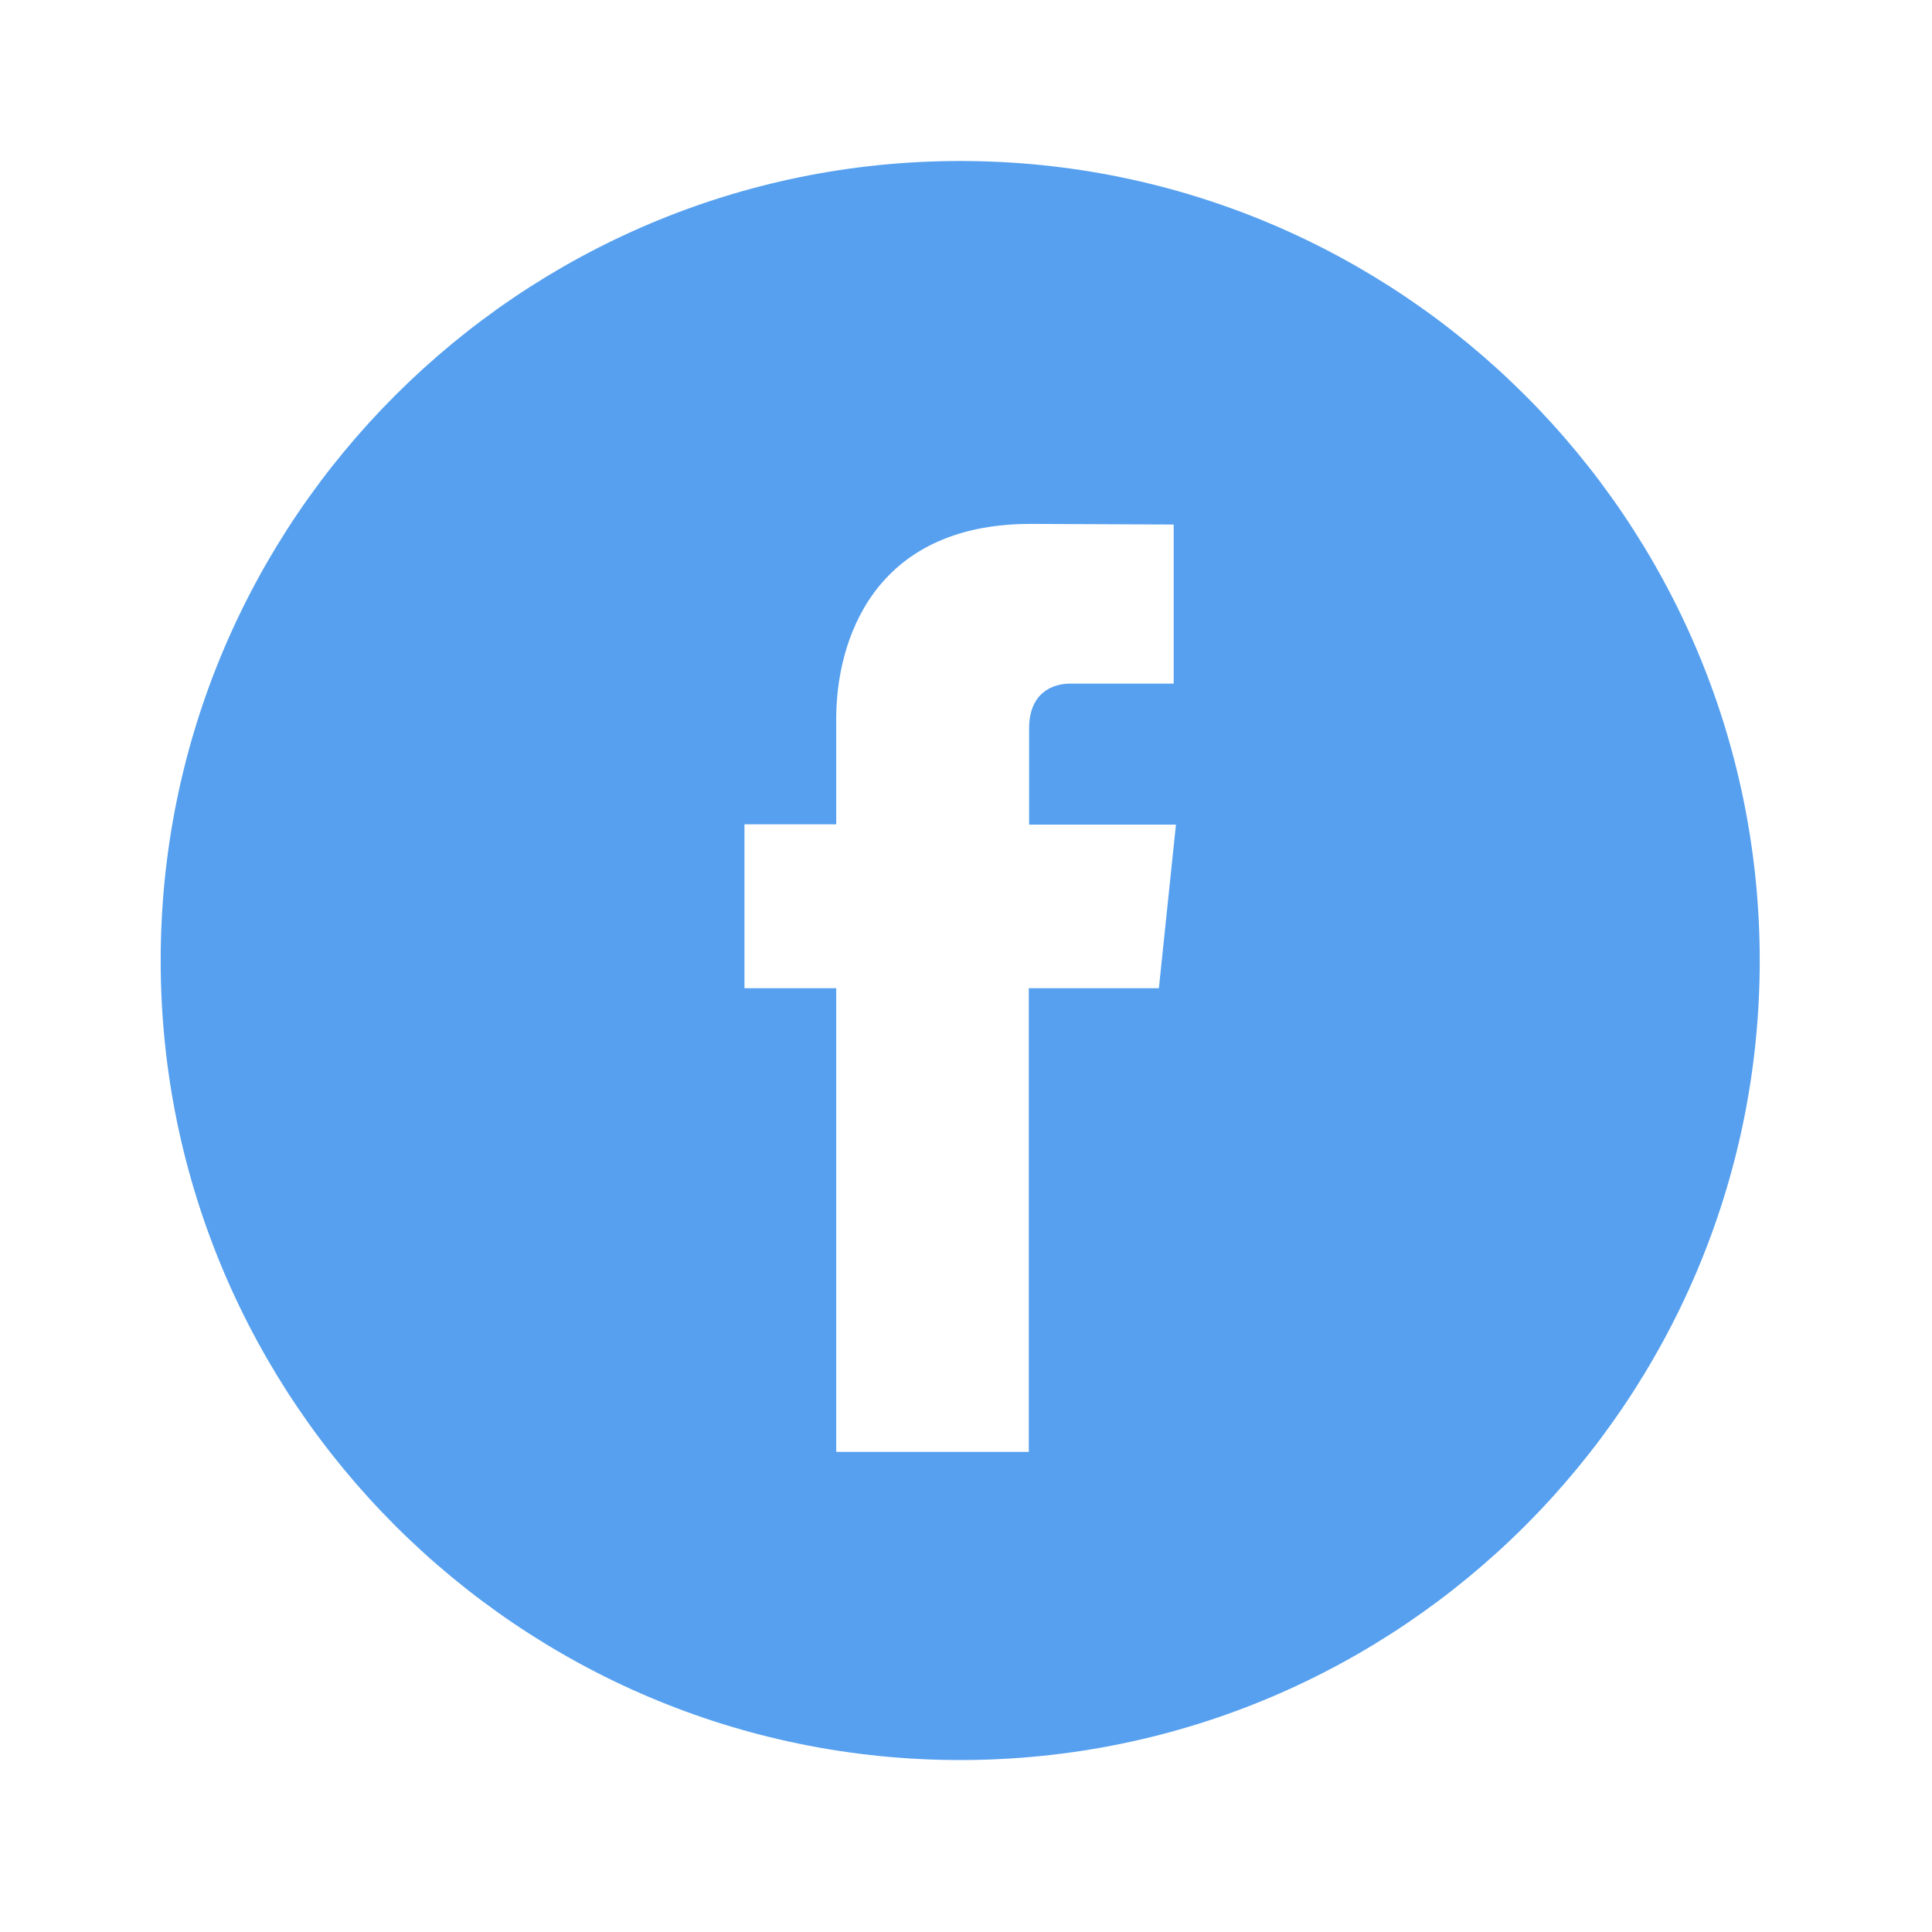
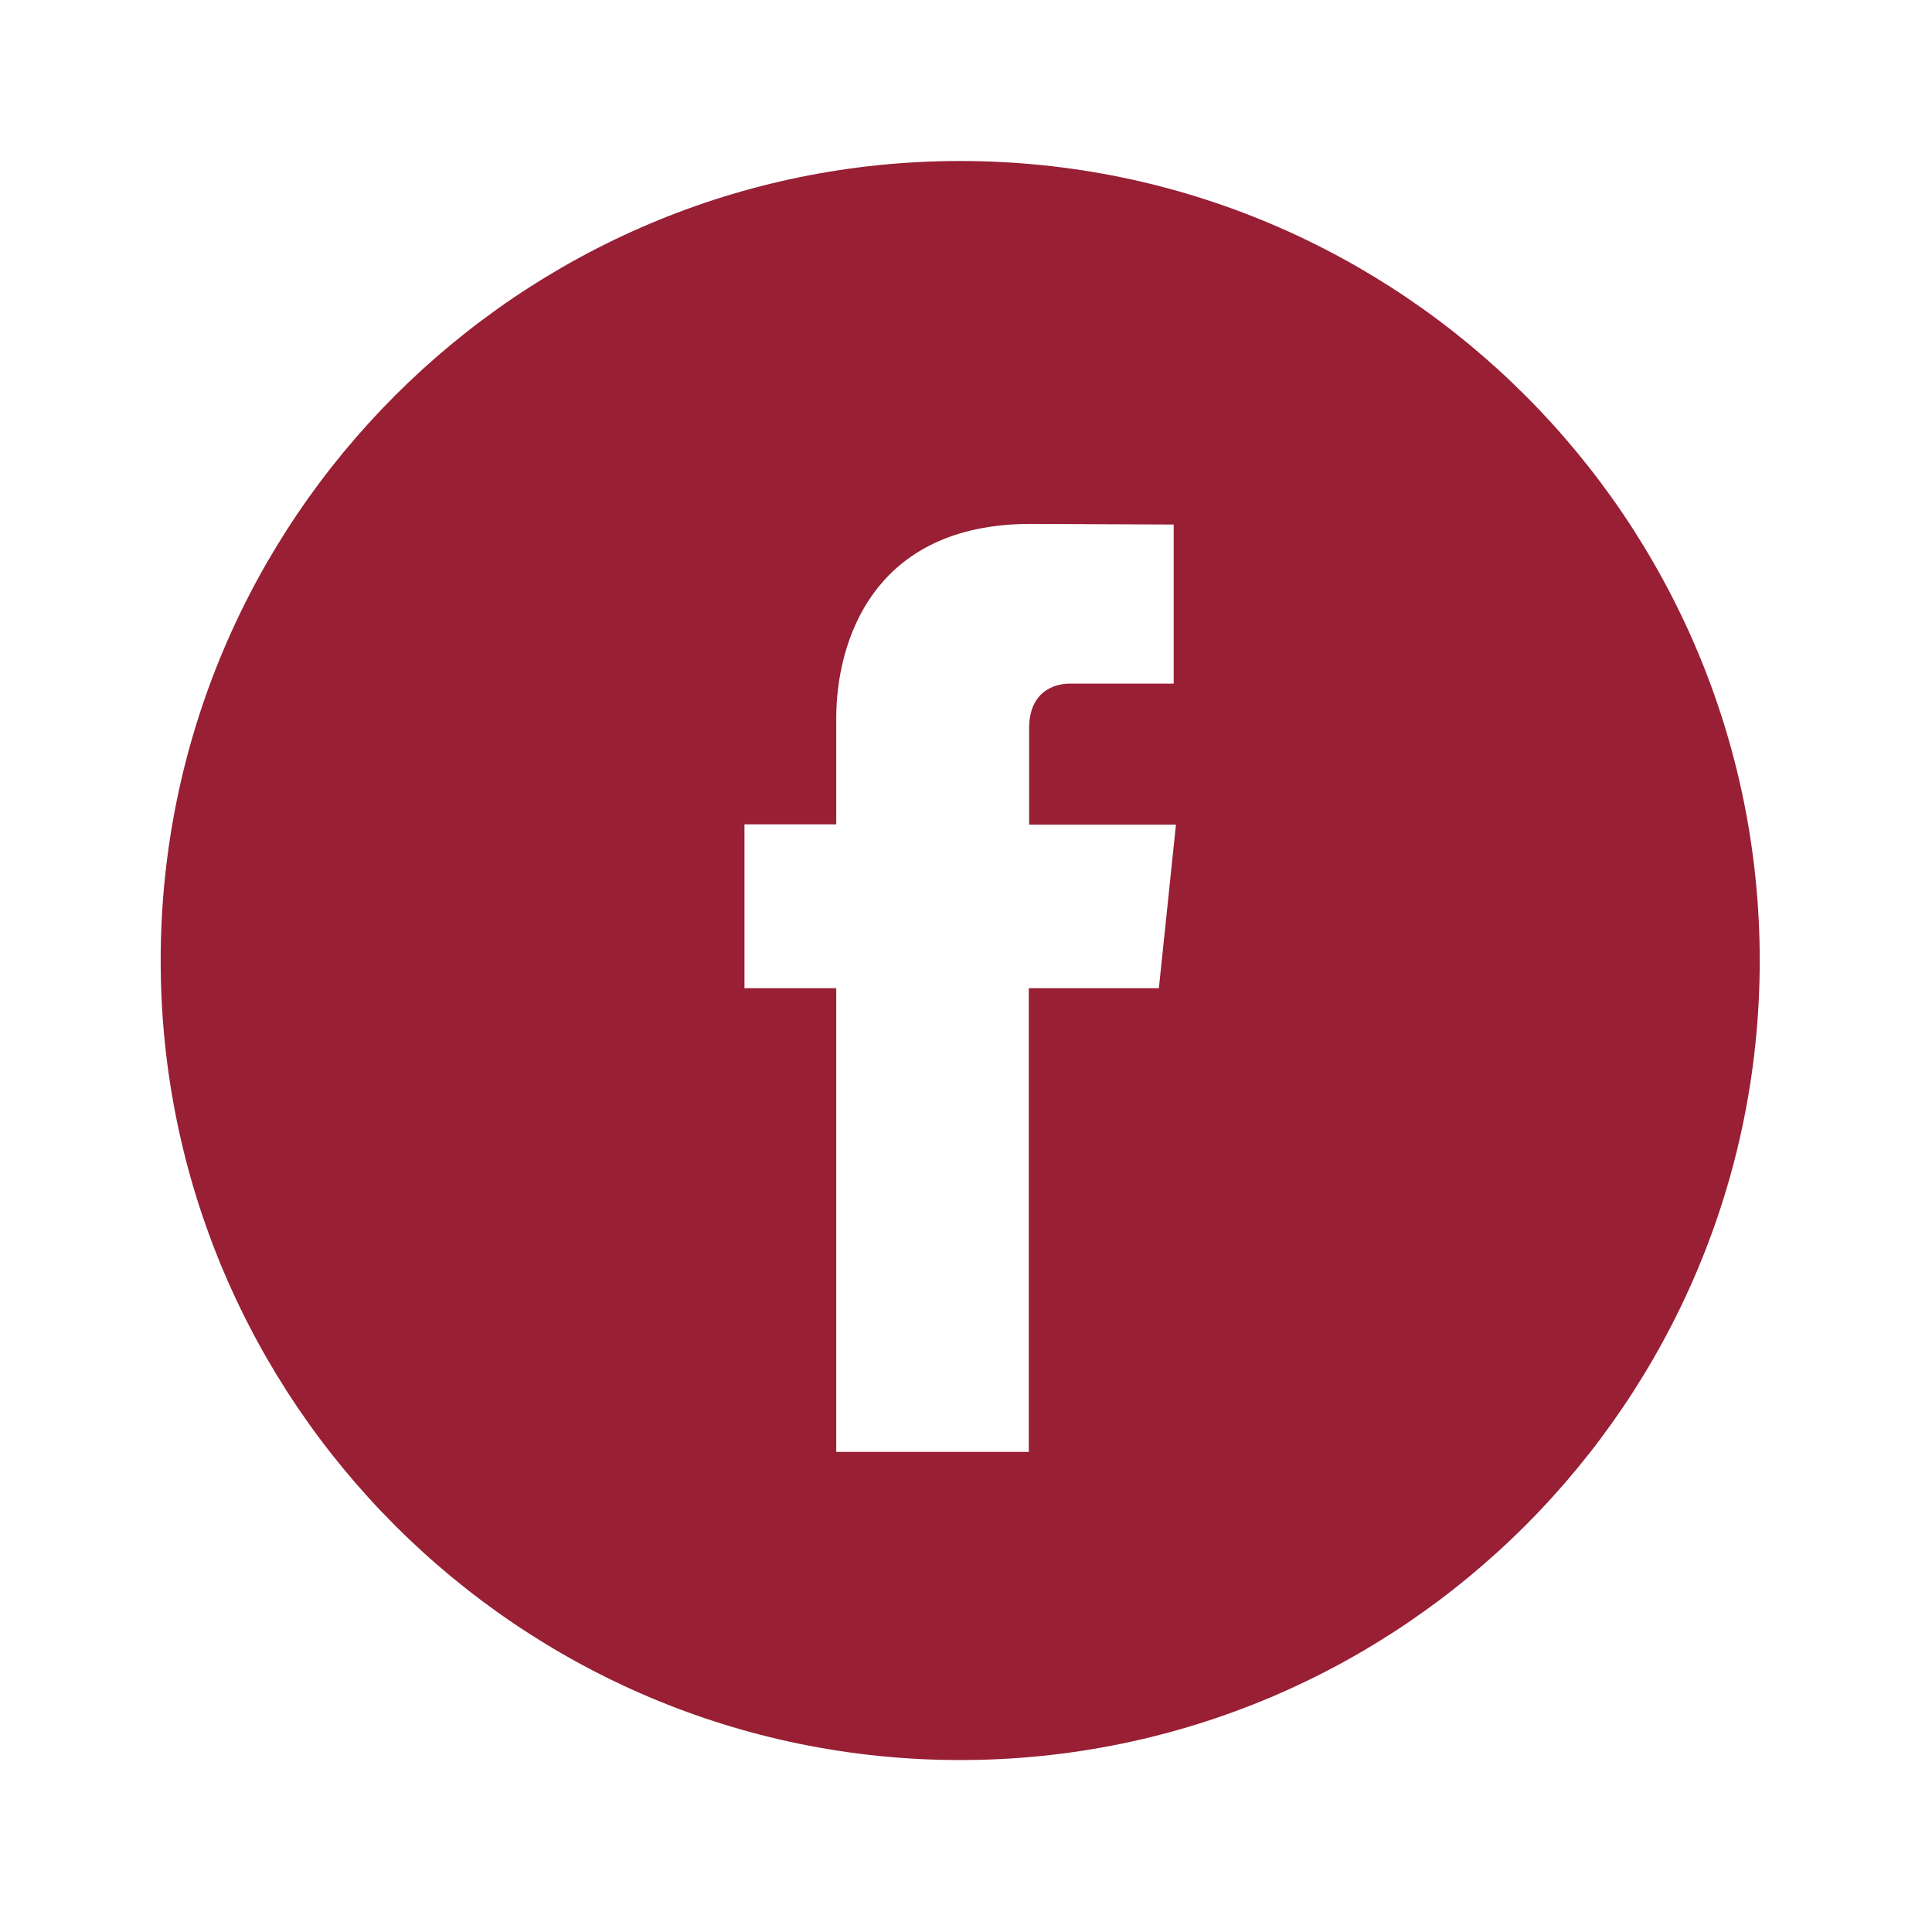
<svg xmlns="http://www.w3.org/2000/svg" viewBox="0 0 60 60" width="60" height="60" class="bottomIcon">
  <defs>
  </defs>
-   <path id="Layer" style="fill-opacity: NaN;fill: #56a0ef" d="M54.65,29.83c0,13.69 -11.14,24.83 -24.83,24.83c-13.69,0 -24.83,-11.14 -24.83,-24.83c0,-13.69 11.14,-24.83 24.83,-24.83c13.69,0 24.83,11.14 24.83,24.83zM36.52,25.61h-4.56v-2.99c0,-1.12 0.75,-1.39 1.27,-1.39c0.52,0 3.22,0 3.22,0v-4.94l-4.44,-0.02c-4.92,0 -6.04,3.68 -6.04,6.04v3.29h-2.85v5.09h2.85c0,6.53 0,14.4 0,14.4h5.98c0,0 0,-7.94 0,-14.4h4.04z" />
+   <path id="Layer" style="fill-opacity: NaN;fill: #981f34" d="M54.65,29.83c0,13.69 -11.14,24.83 -24.83,24.83c-13.69,0 -24.83,-11.14 -24.83,-24.83c0,-13.69 11.14,-24.83 24.83,-24.83c13.69,0 24.83,11.14 24.83,24.83zM36.52,25.61h-4.56v-2.99c0,-1.12 0.75,-1.39 1.27,-1.39c0.52,0 3.22,0 3.22,0v-4.94l-4.44,-0.02c-4.92,0 -6.04,3.68 -6.04,6.04v3.29h-2.85v5.09h2.85c0,6.53 0,14.4 0,14.4h5.98c0,0 0,-7.94 0,-14.4h4.04z" />
</svg>
